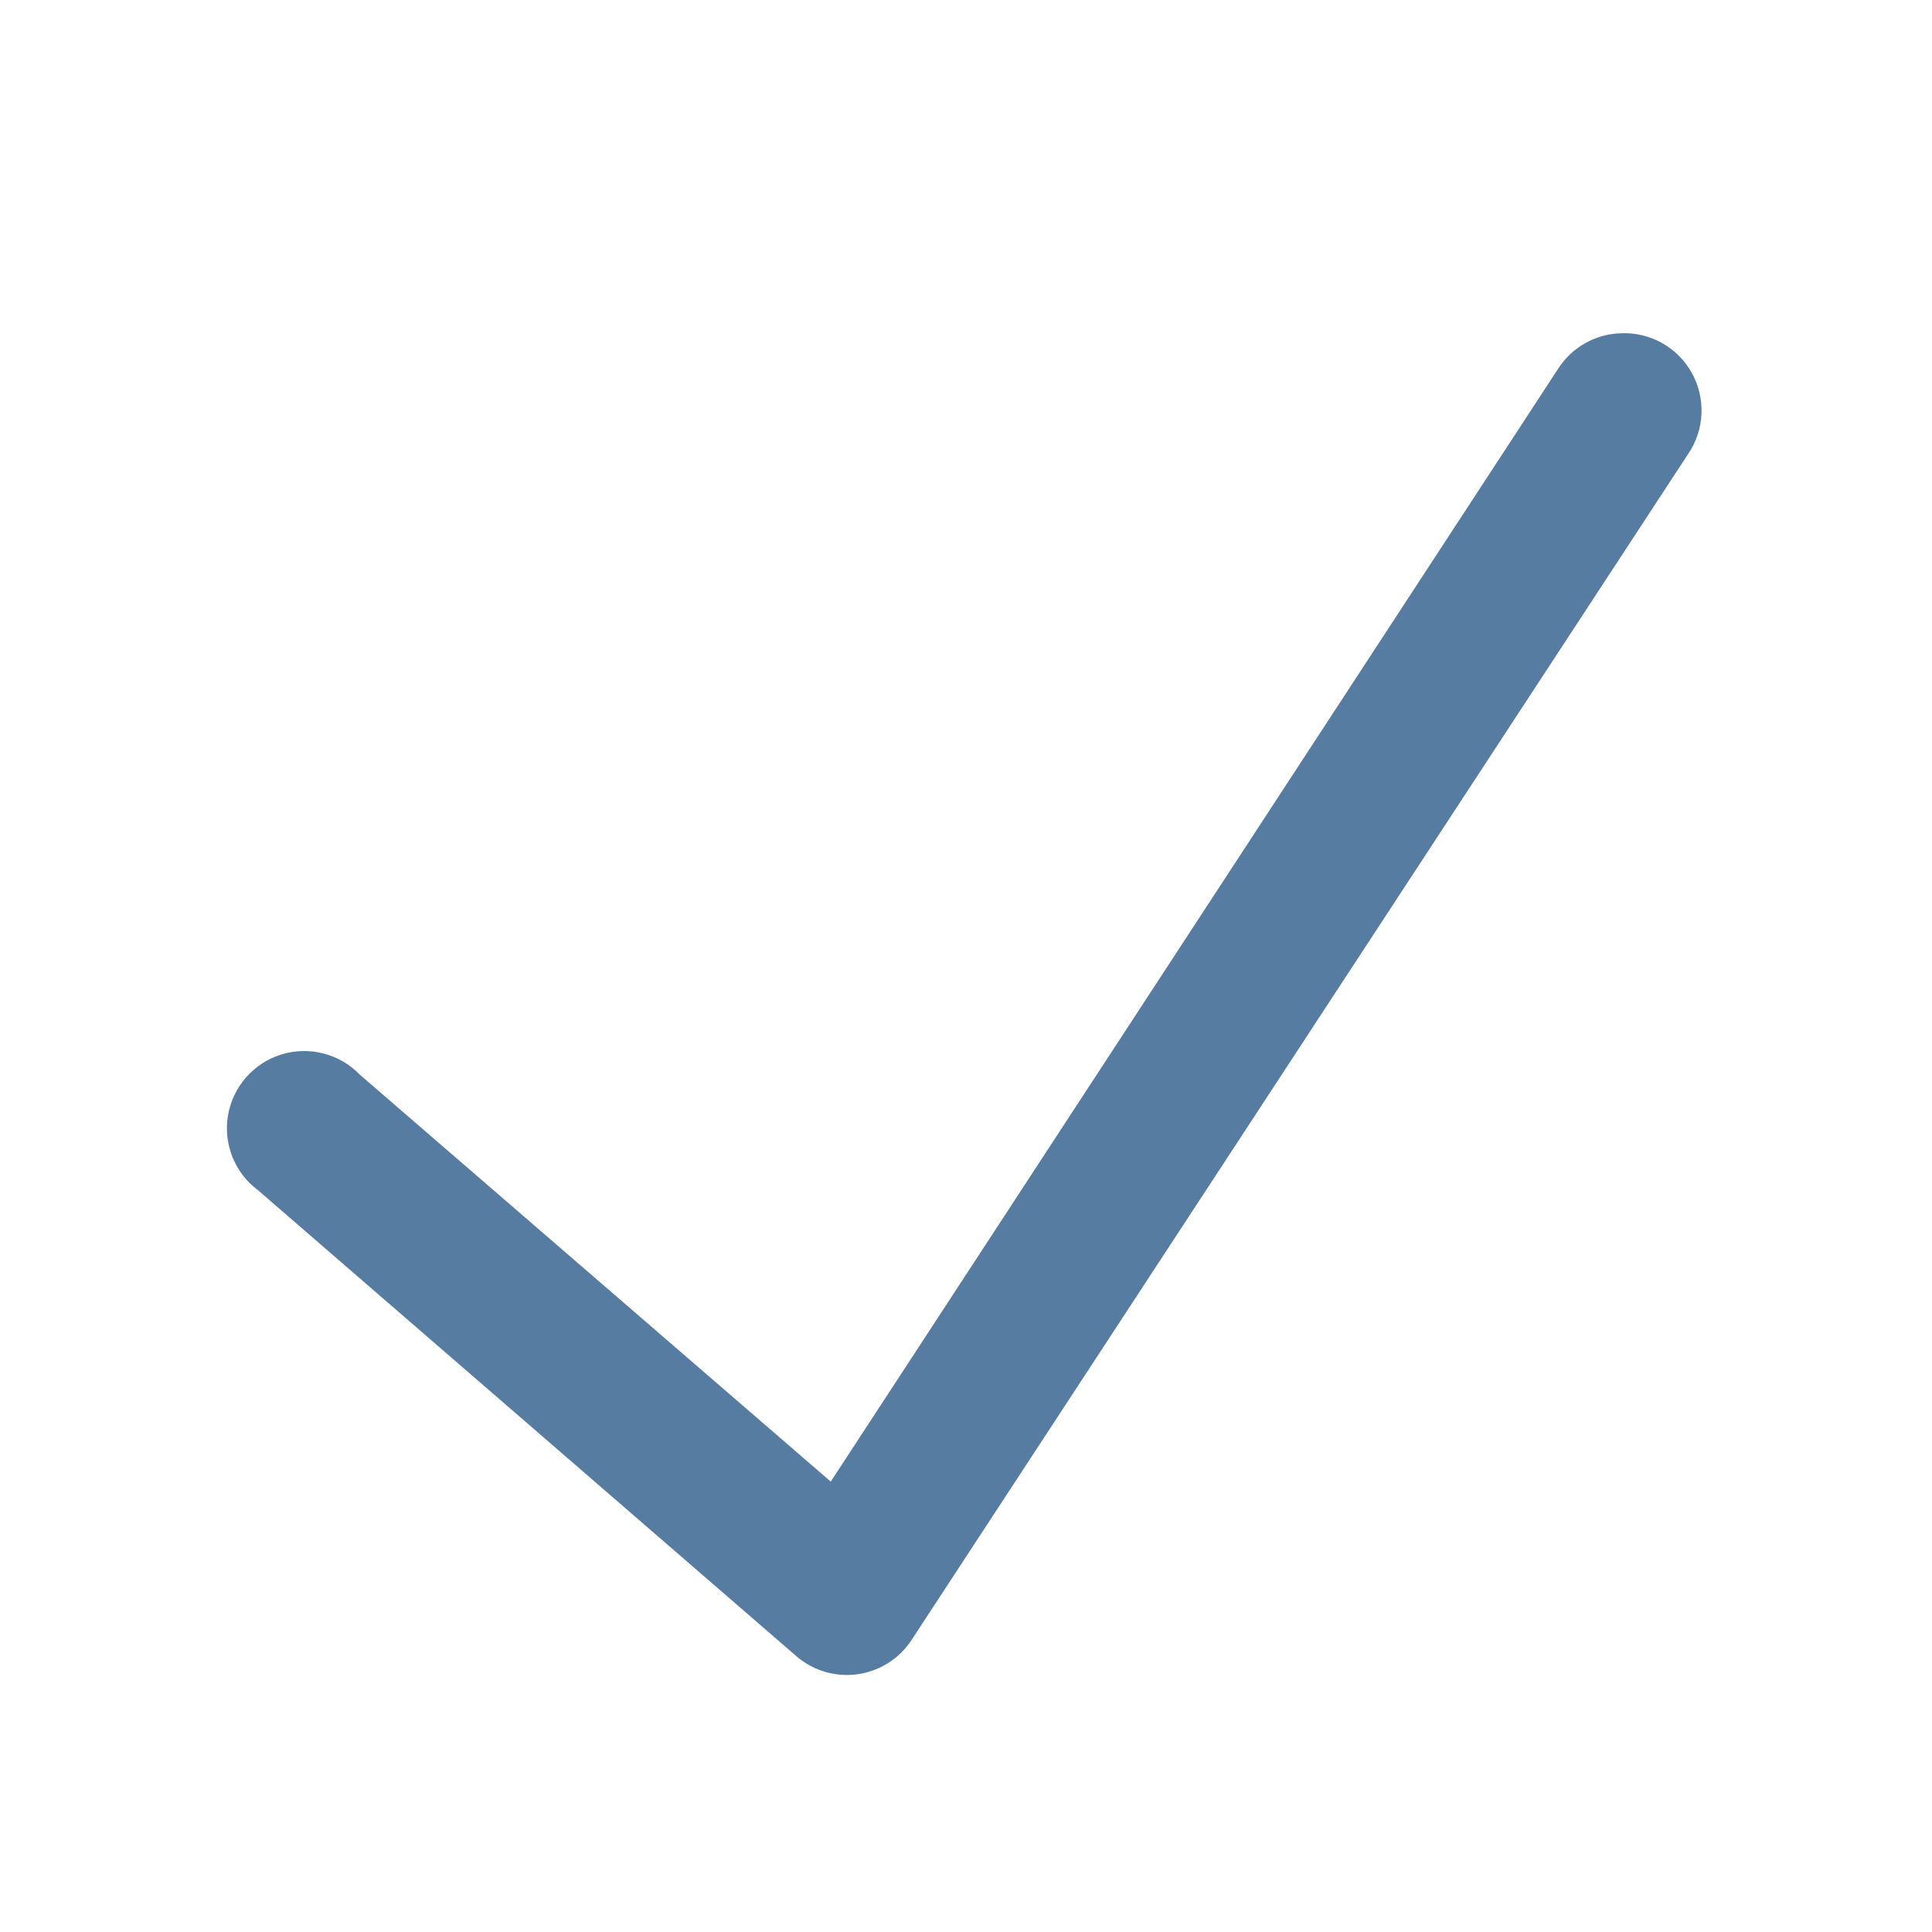
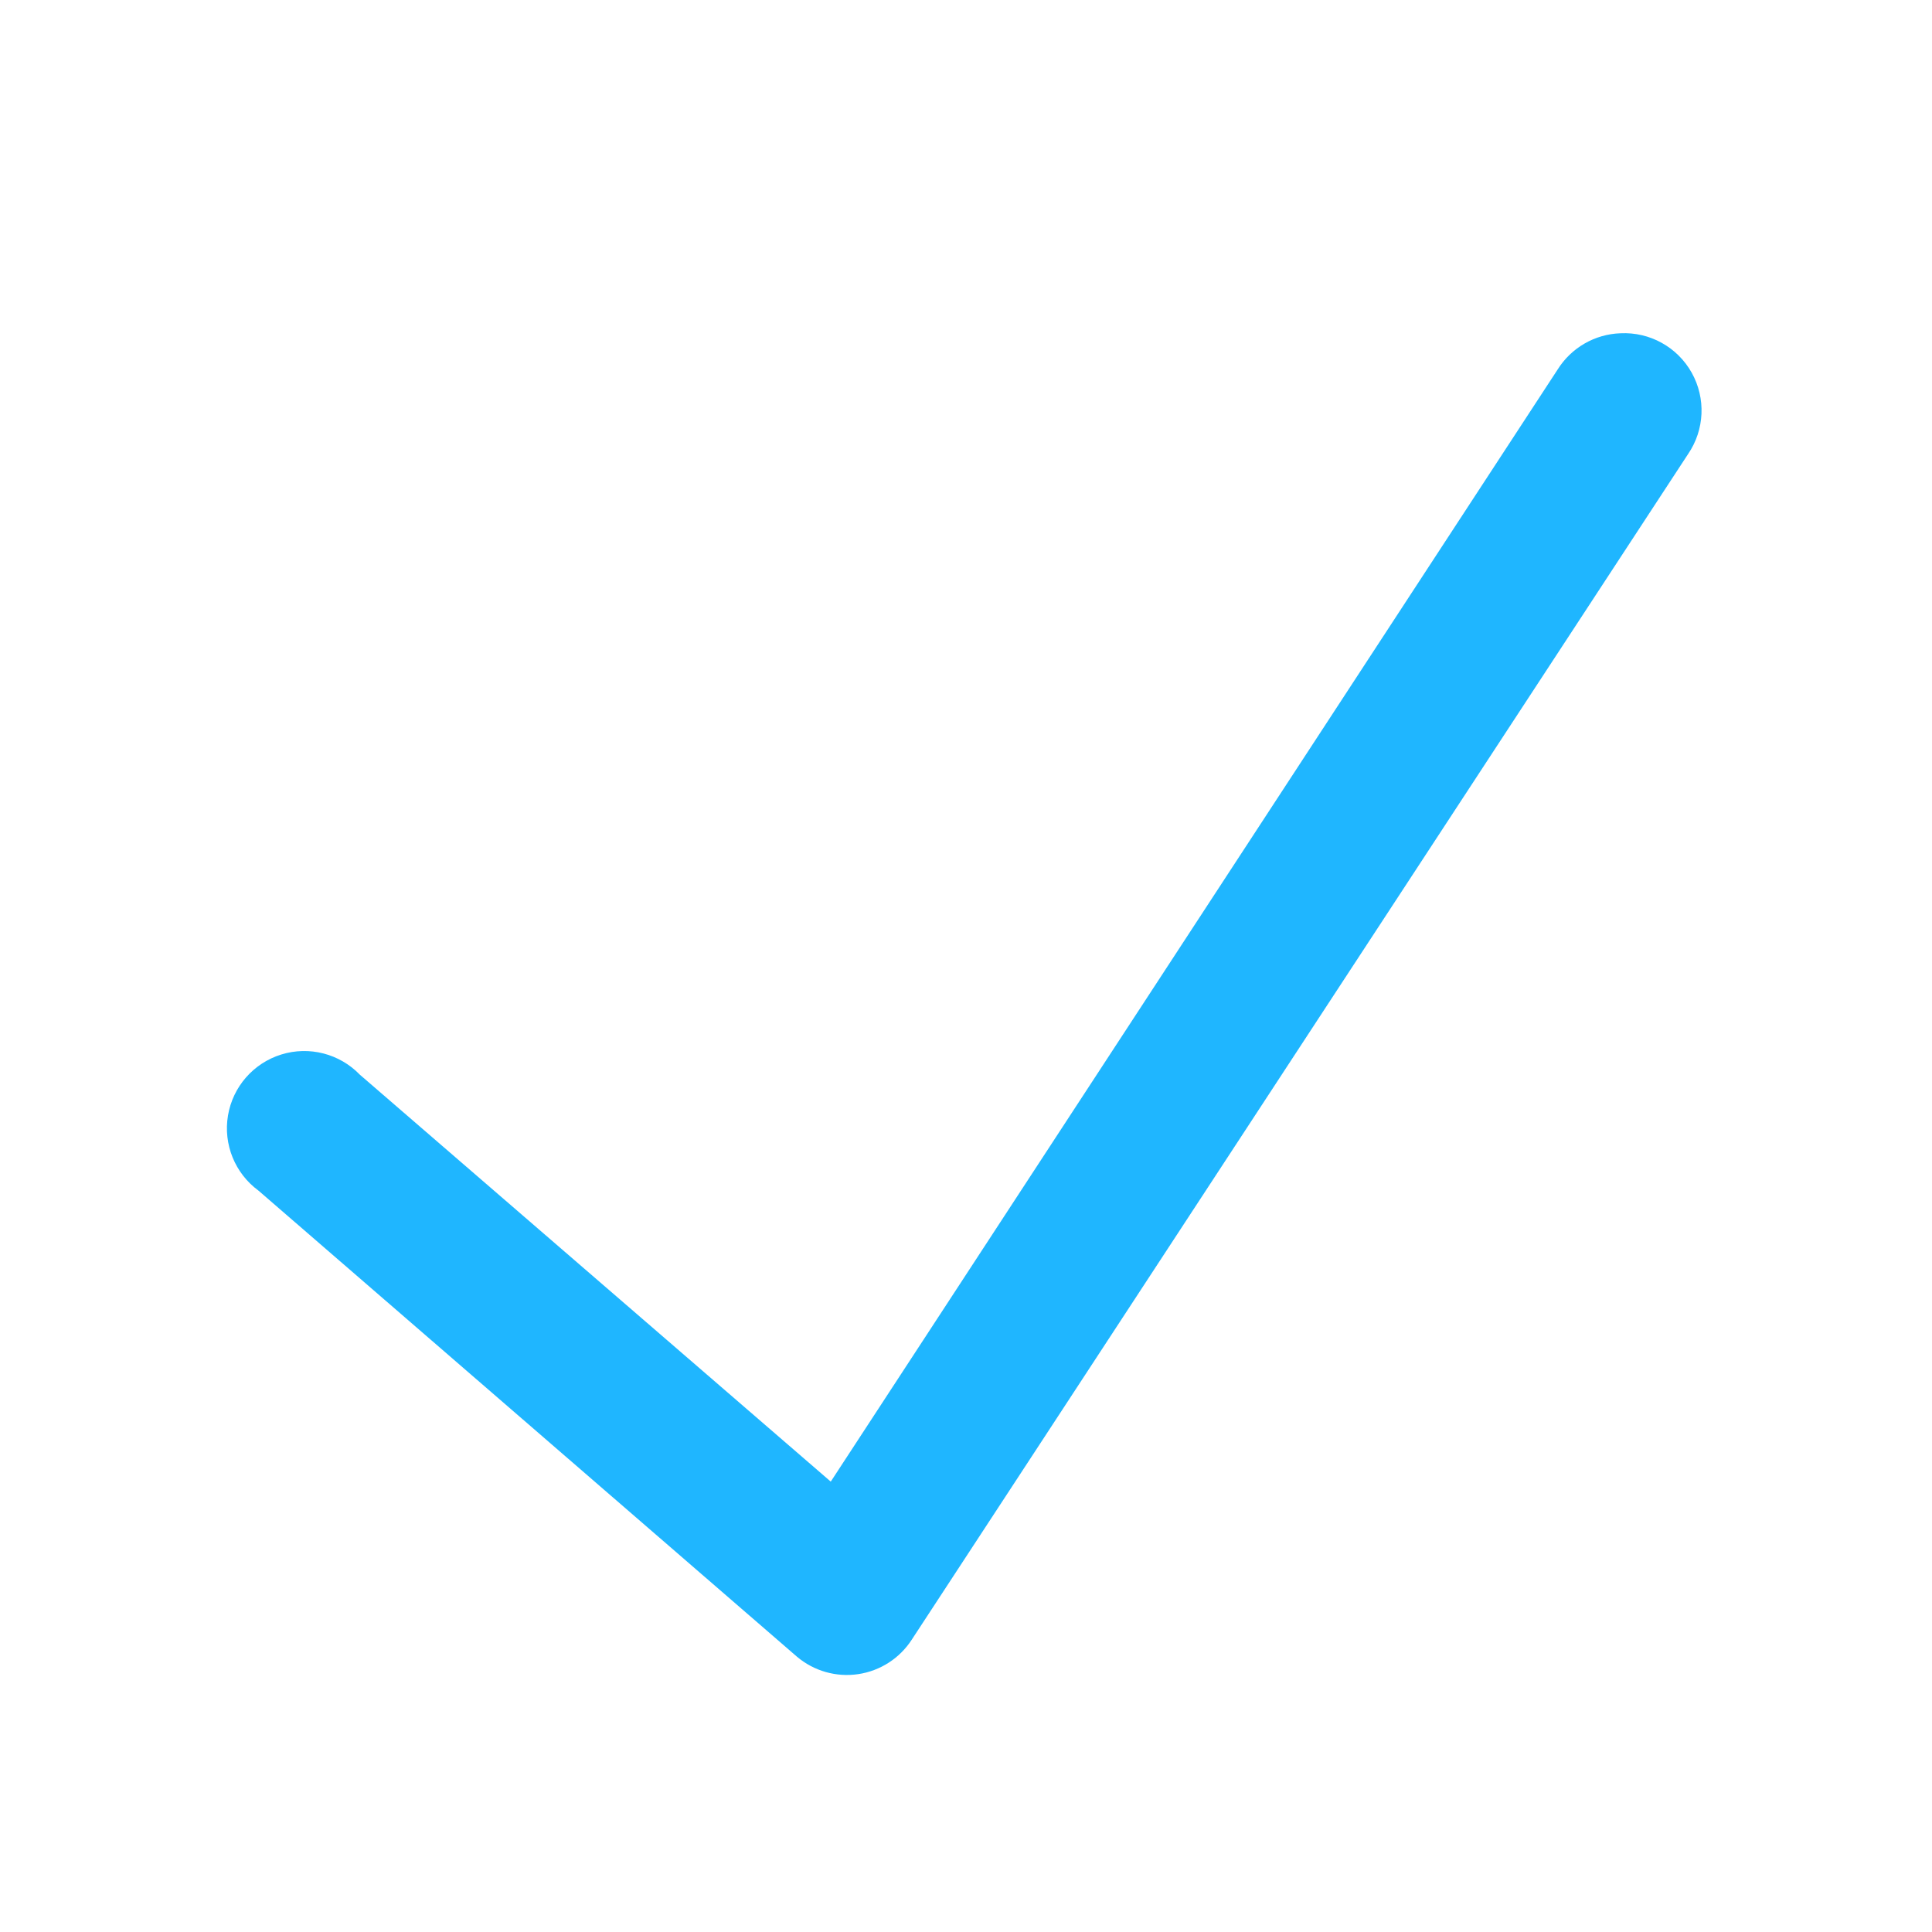
<svg xmlns="http://www.w3.org/2000/svg" width="50" height="50" viewBox="0 0 50 50">
-   <path fill="#577ca1" d="M 41.938 8.625 A 2 2 0 0 0 40.312 9.562 L 21.5 38.344 L 9.312 27.812 A 2 2 0 1 0 6.688 30.812 L 20.625 42.875 A 2 2 0 0 0 23.594 42.438 L 43.688 11.75 A 2 2 0 0 0 41.938 8.625 z" />
+   <path fill="#1FB6FF" d="M 41.938 8.625 A 2 2 0 0 0 40.312 9.562 L 21.5 38.344 L 9.312 27.812 A 2 2 0 1 0 6.688 30.812 L 20.625 42.875 A 2 2 0 0 0 23.594 42.438 L 43.688 11.75 A 2 2 0 0 0 41.938 8.625 z" />
</svg>
